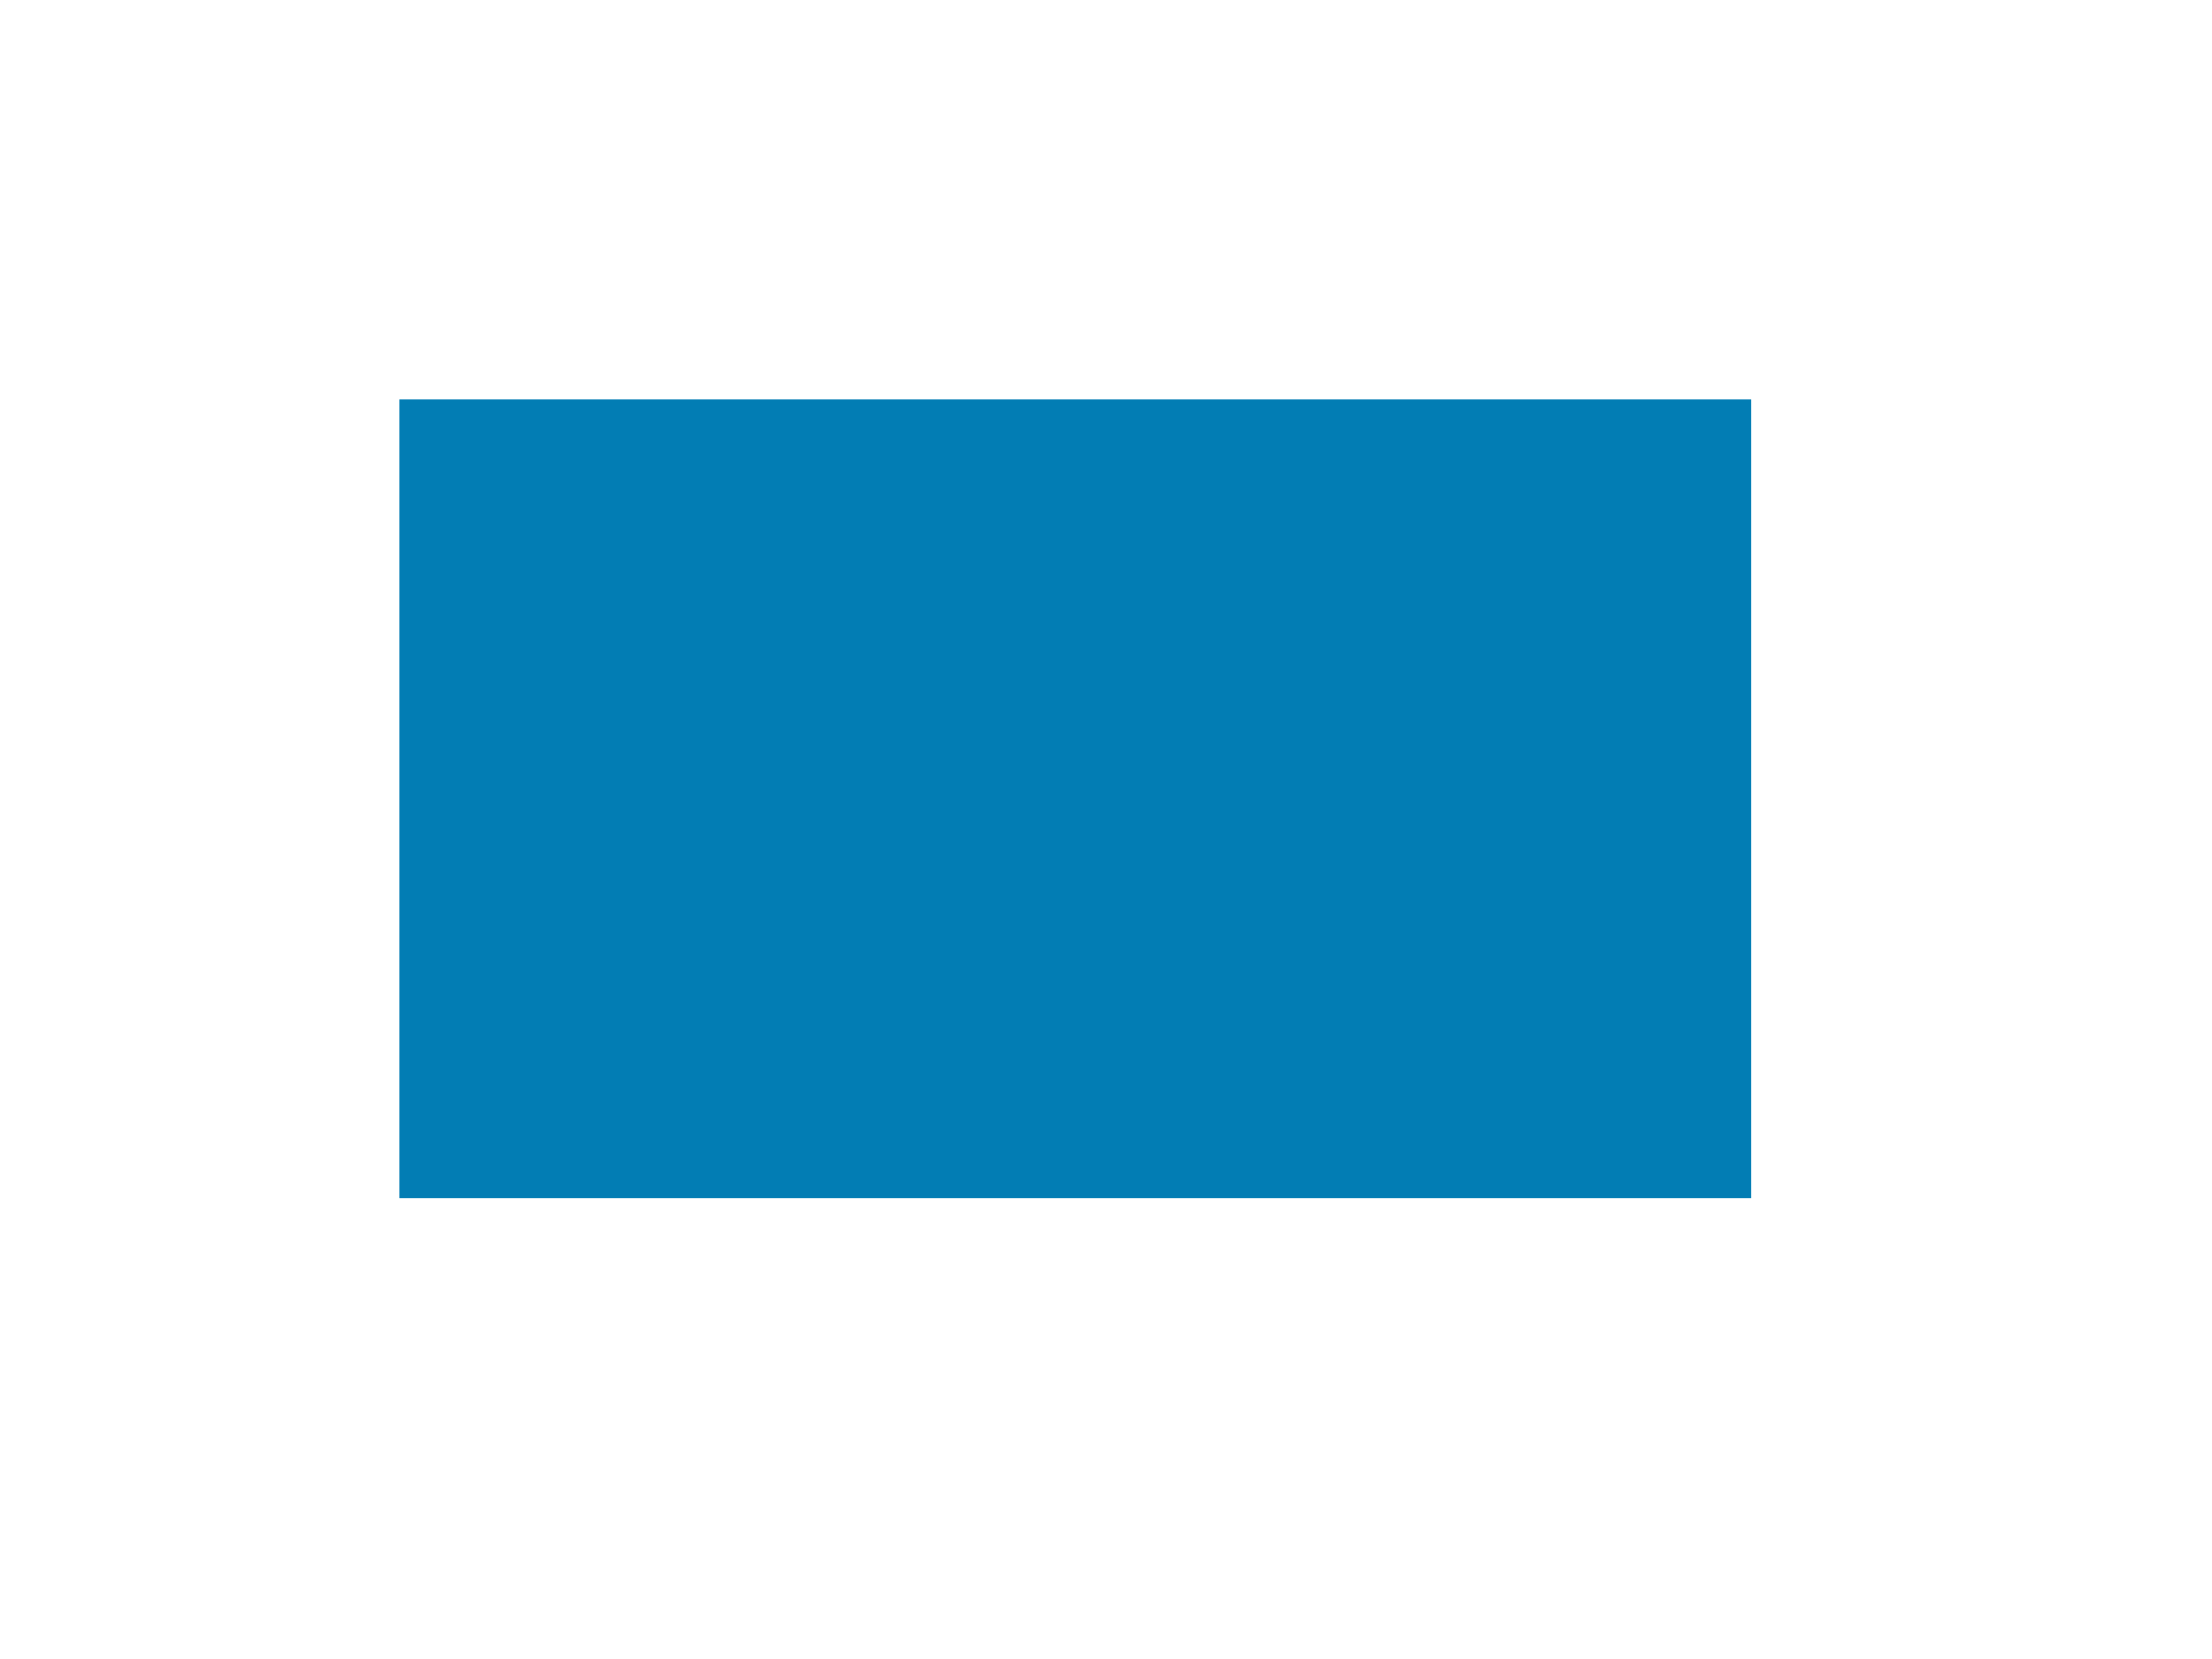
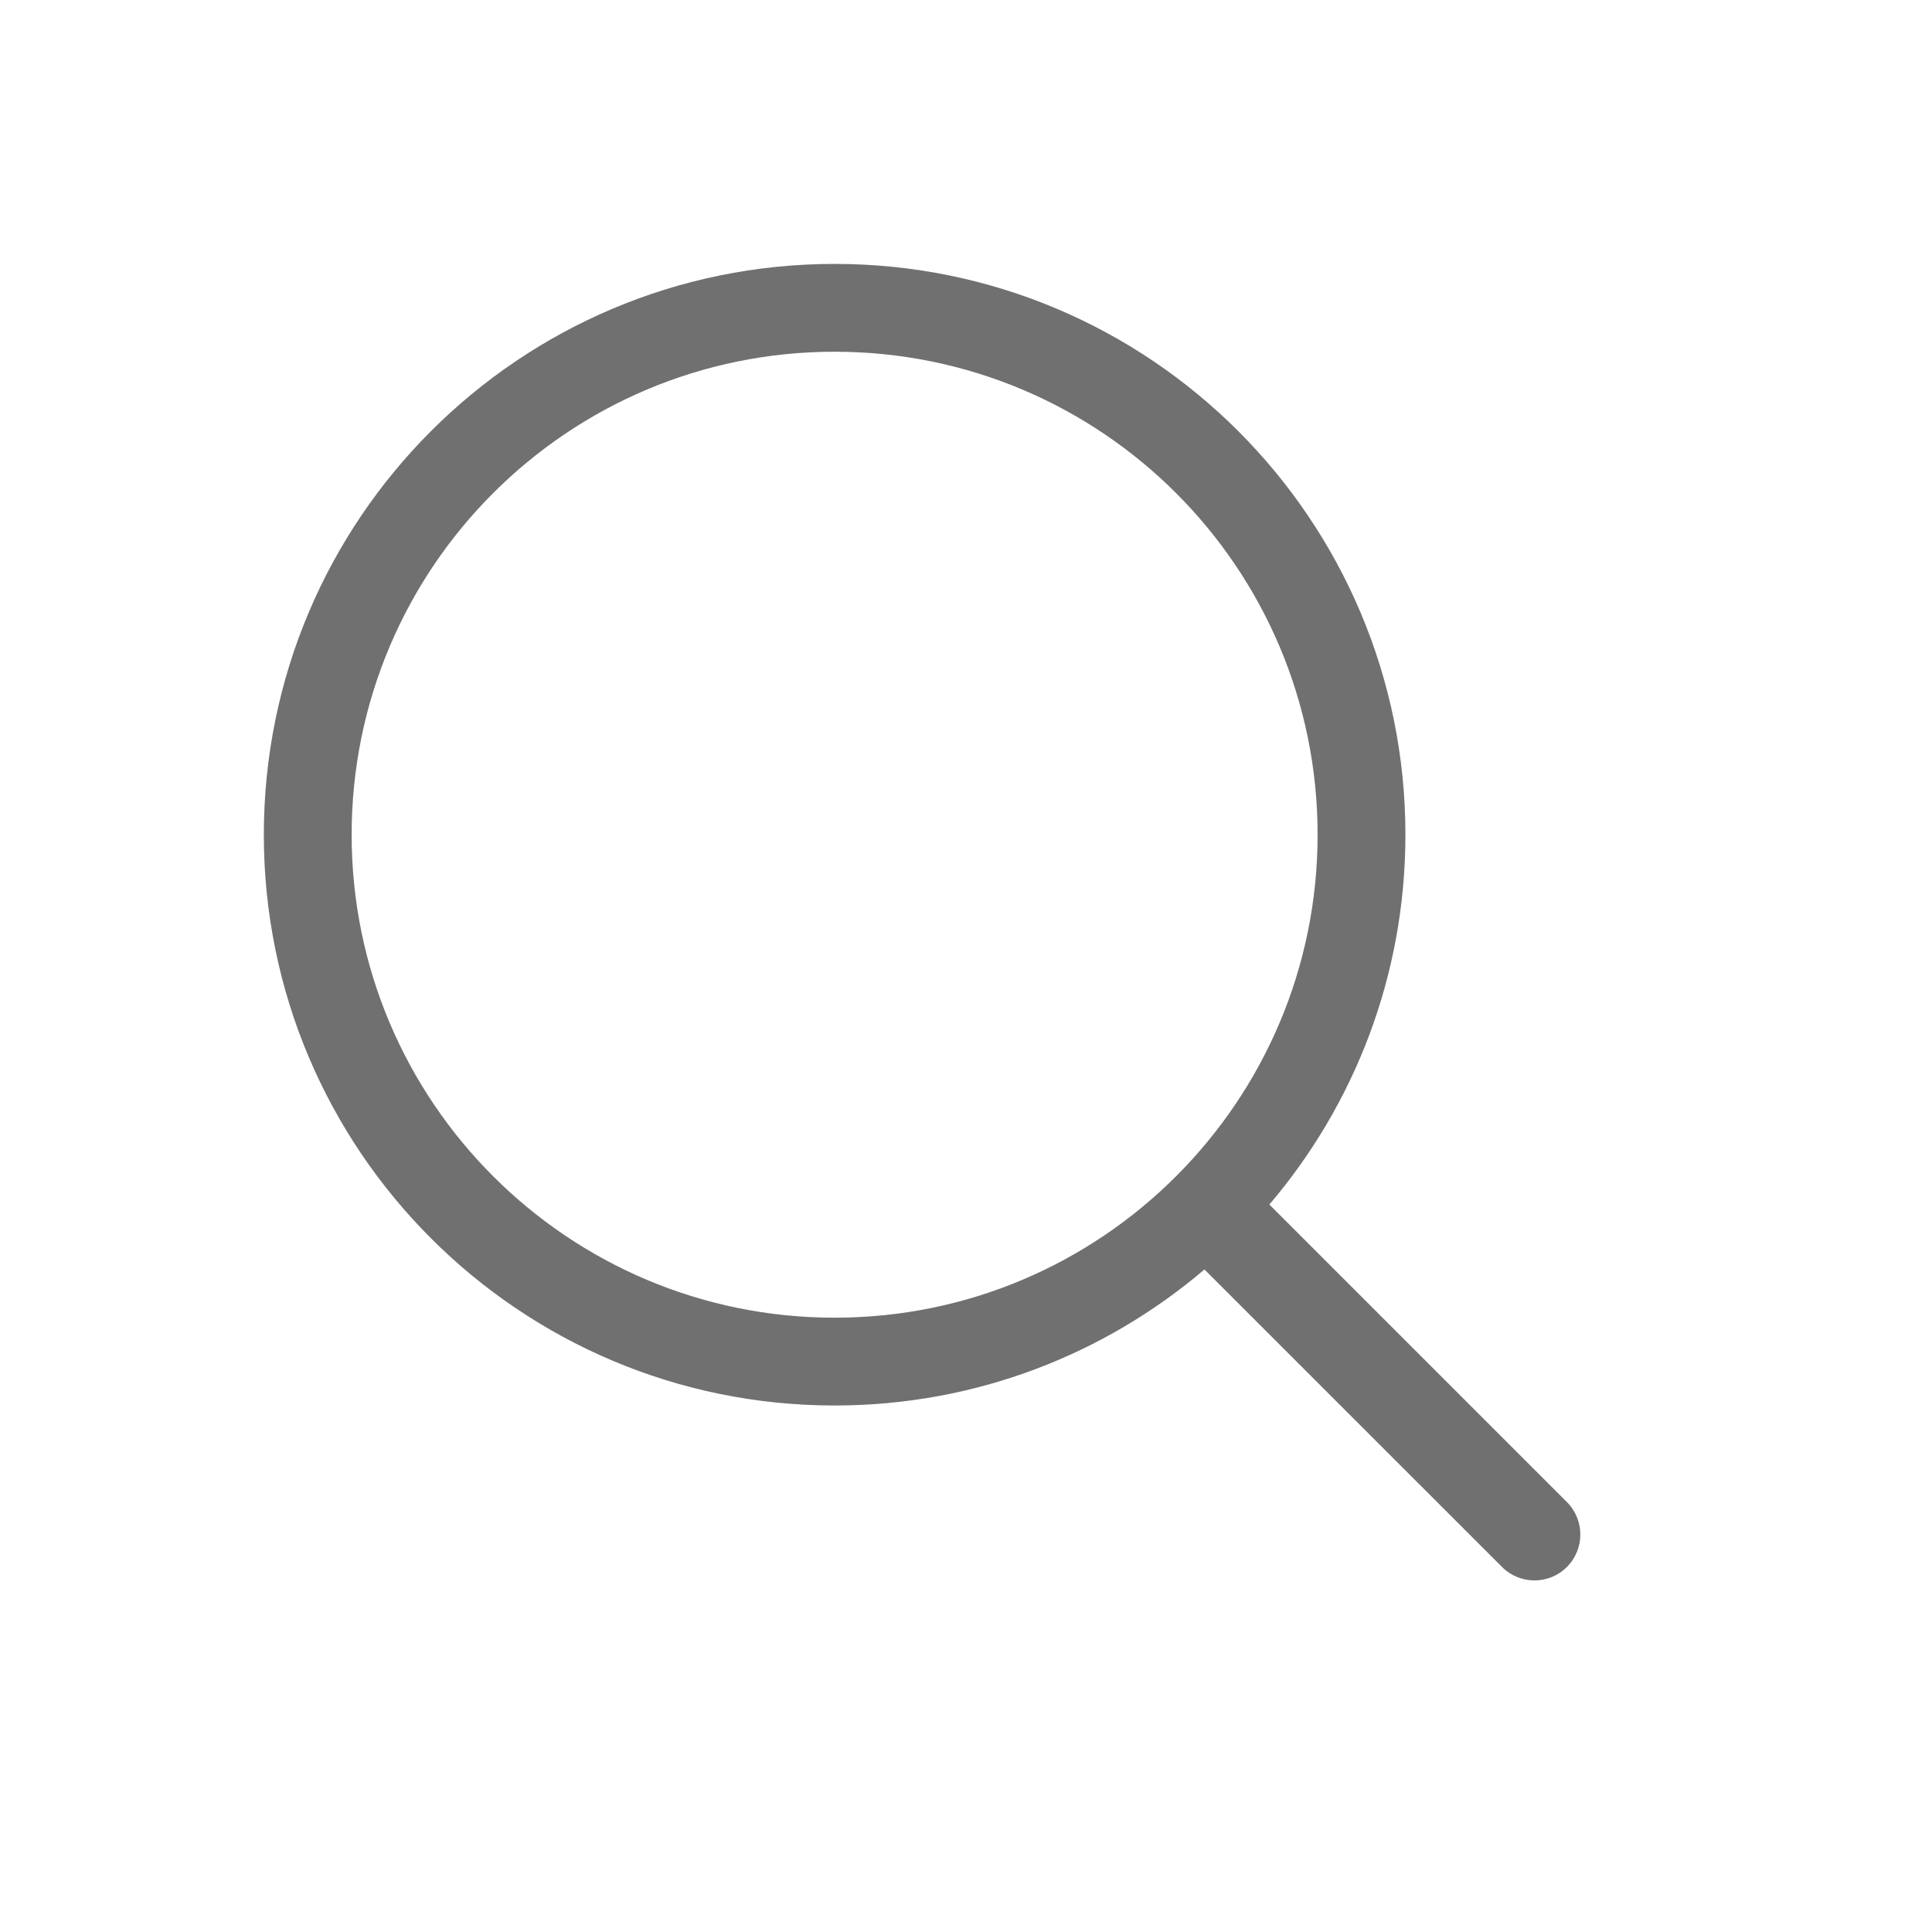
- <svg xmlns="http://www.w3.org/2000/svg" version="1.1" width="36px" height="27px">
-   <g transform="matrix(1 0 0 1 -334.5 -365.5 )">
-     <path d="M 341 378.5  L 363 378.5  " stroke-width="13" stroke="#027db4" fill="none" />
-   </g>
+ <svg xmlns="http://www.w3.org/2000/svg" t="1592190406815" class="icon" viewBox="0 0 1024 1024" version="1.1" p-id="2269" width="32" height="32">
+   <path d="M830.486 796.125 672.791 638.428c44.96-52.799 72.109-121.232 72.109-196.016 0-167.084-135.448-302.533-302.532-302.533s-302.533 135.449-302.533 302.533 135.449 302.532 302.533 302.532c74.783 0 143.216-27.149 196.017-72.109L796.102 830.532c9.499 9.499 24.885 9.499 34.384 0S839.987 805.624 830.486 796.125zM442.367 698.401c-141.381 0-255.989-114.632-255.989-255.989 0-141.403 114.608-255.989 255.989-255.989 141.38 0 255.989 114.586 255.989 255.989C698.356 583.769 583.748 698.401 442.367 698.401z" p-id="2270" fill="#707070" />
</svg>
